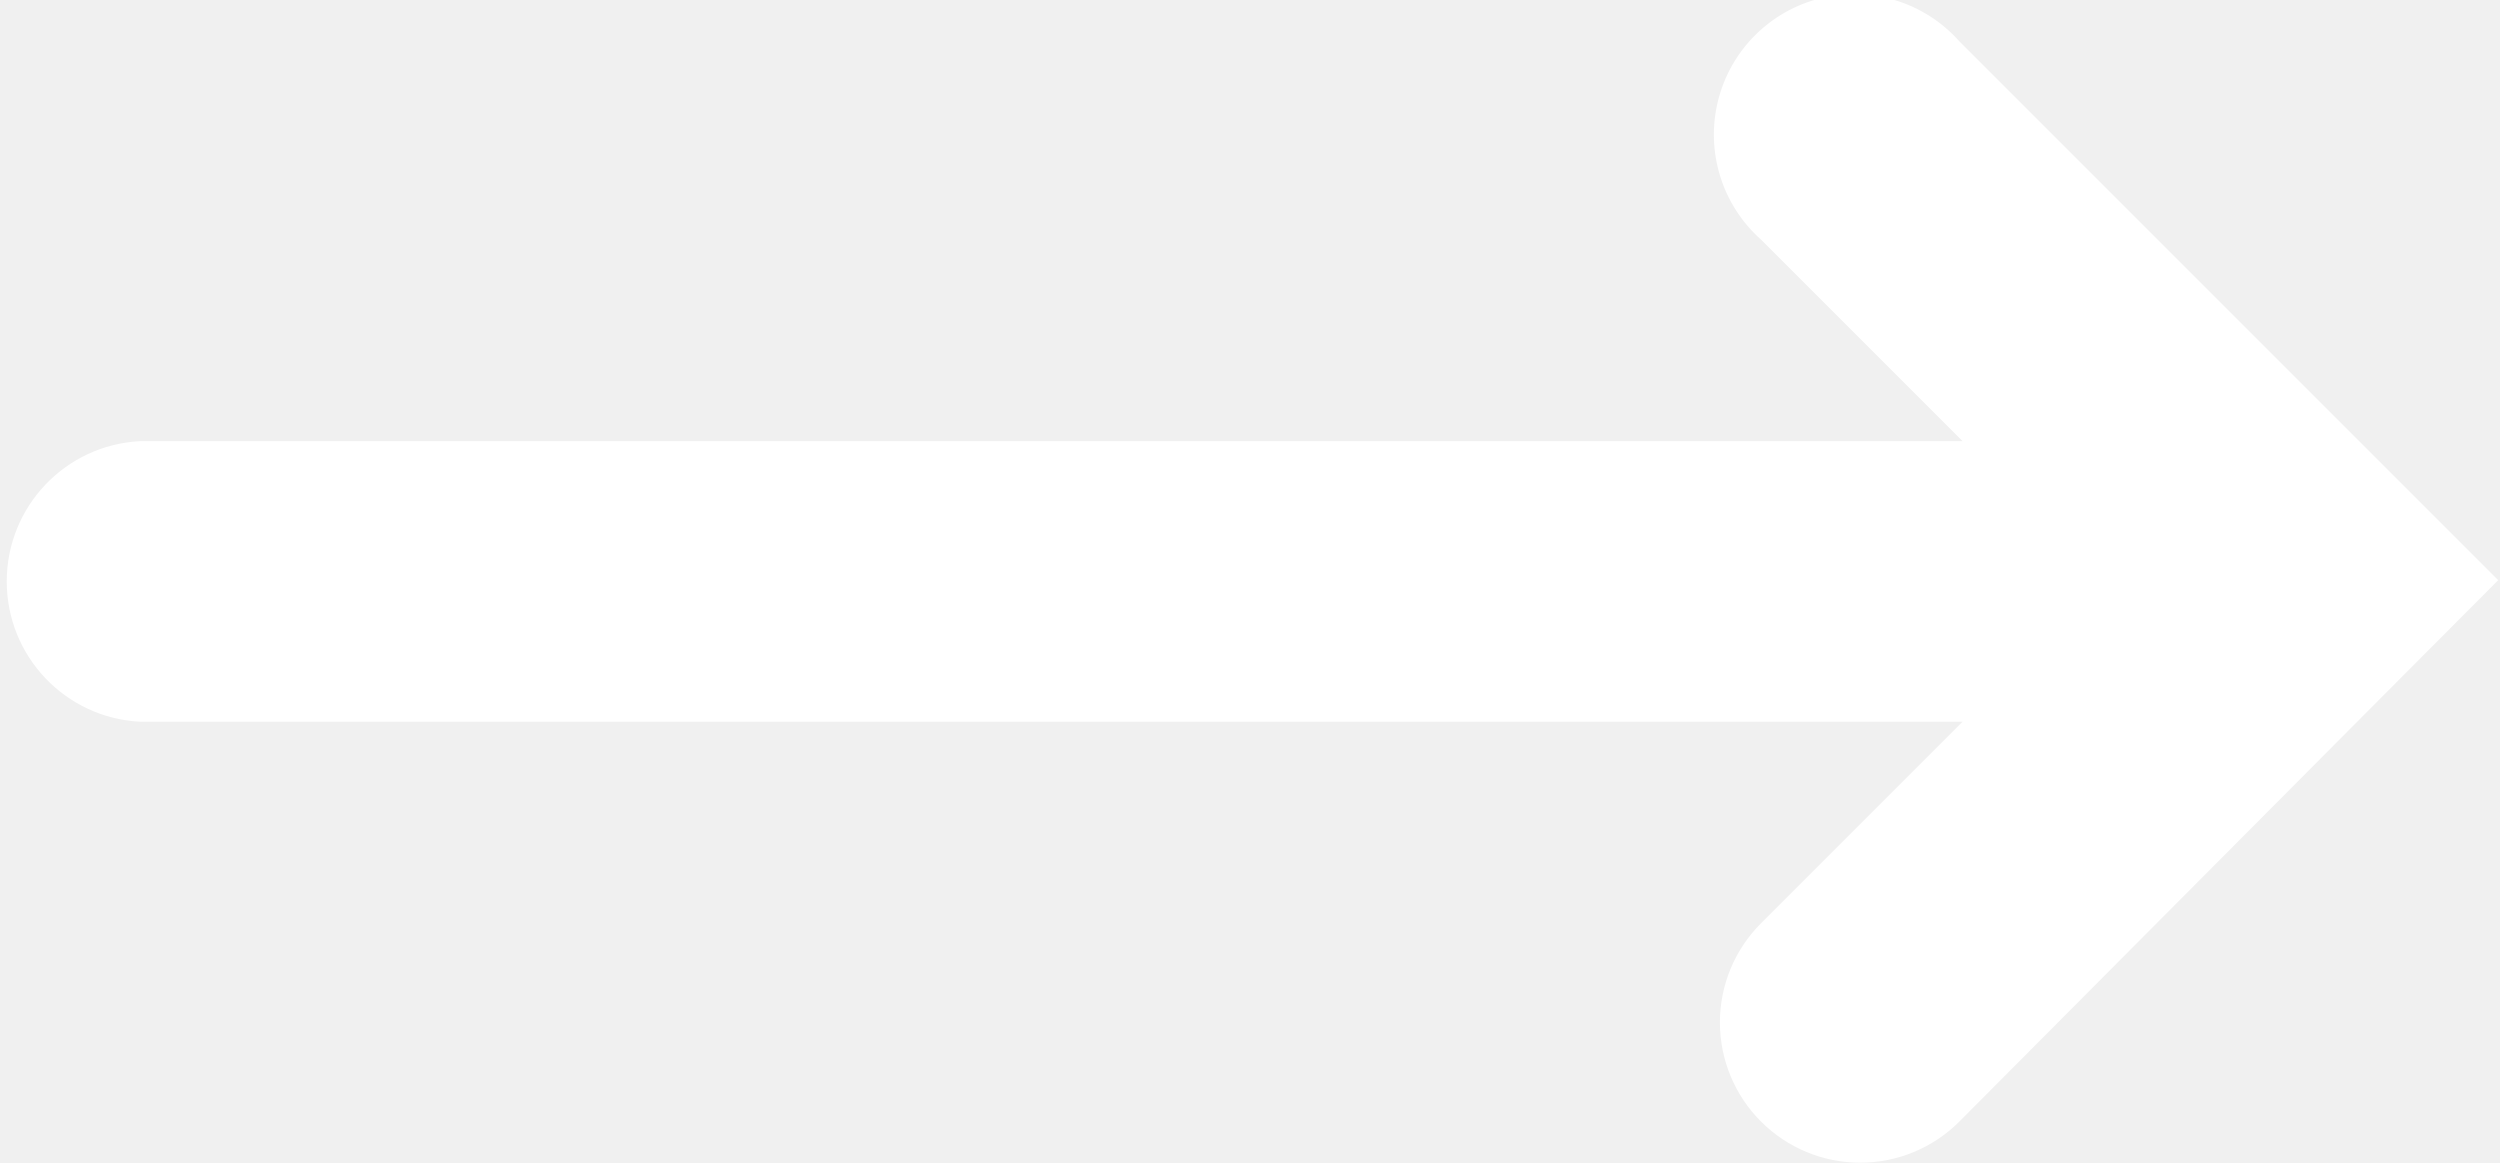
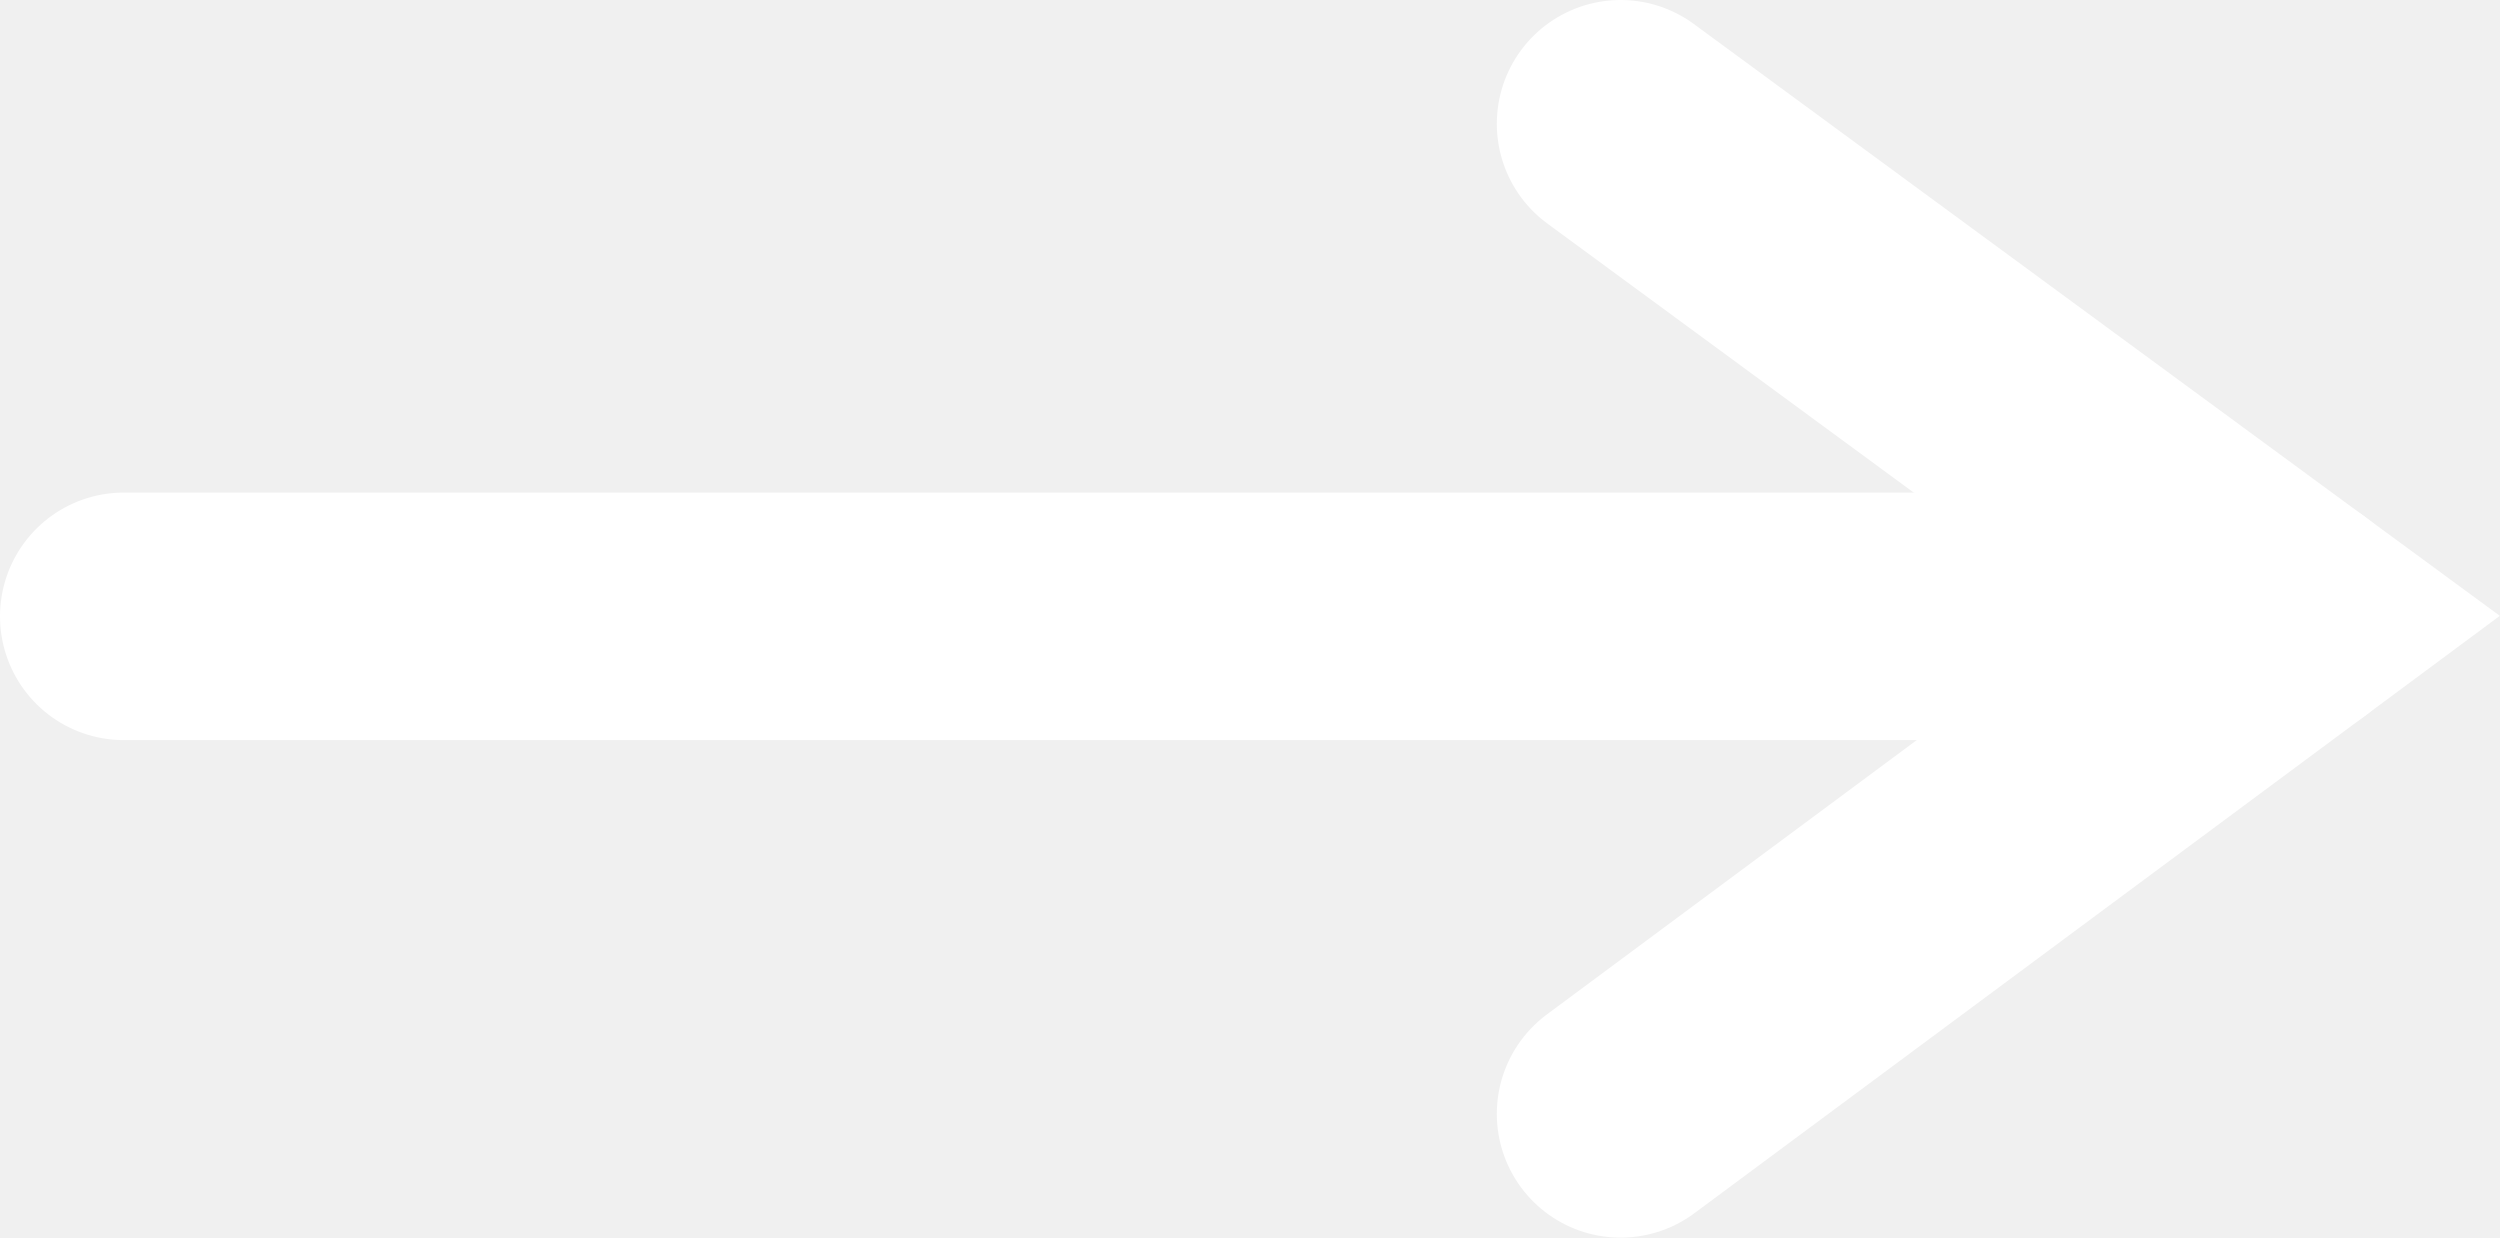
- <svg xmlns="http://www.w3.org/2000/svg" id="Layer_1" data-name="Layer 1" viewBox="0 0 69.59 32.37">
+ <svg xmlns="http://www.w3.org/2000/svg" id="Layer_1" data-name="Layer 1" viewBox="0 0 70.7 35">
  <defs>
-     <style>.cls-1{fill:#fff;}</style>
+     <style>.cls-1{fill:none;stroke:#fff;stroke-linecap:round;stroke-miterlimit:10;stroke-width:7px;}</style>
  </defs>
-   <path class="cls-1" d="M51.73,61.91a3.9,3.9,0,0,1,0-5.52l5.61-5.61H6.61a3.91,3.91,0,0,1,0-7.81H57.34l-5.61-5.61a3.91,3.91,0,1,1,5.52-5.52l15,15-2.76,2.77L57.25,61.91A3.9,3.9,0,0,1,51.73,61.91Z" transform="translate(-2.71 -30.69)" />
+   <polyline class="cls-1" points="45.83 3.5 64.8 17.43 45.83 31.5" />
+   <line class="cls-1" x1="64.8" y1="17.43" x2="3.5" y2="17.43" />
</svg>
